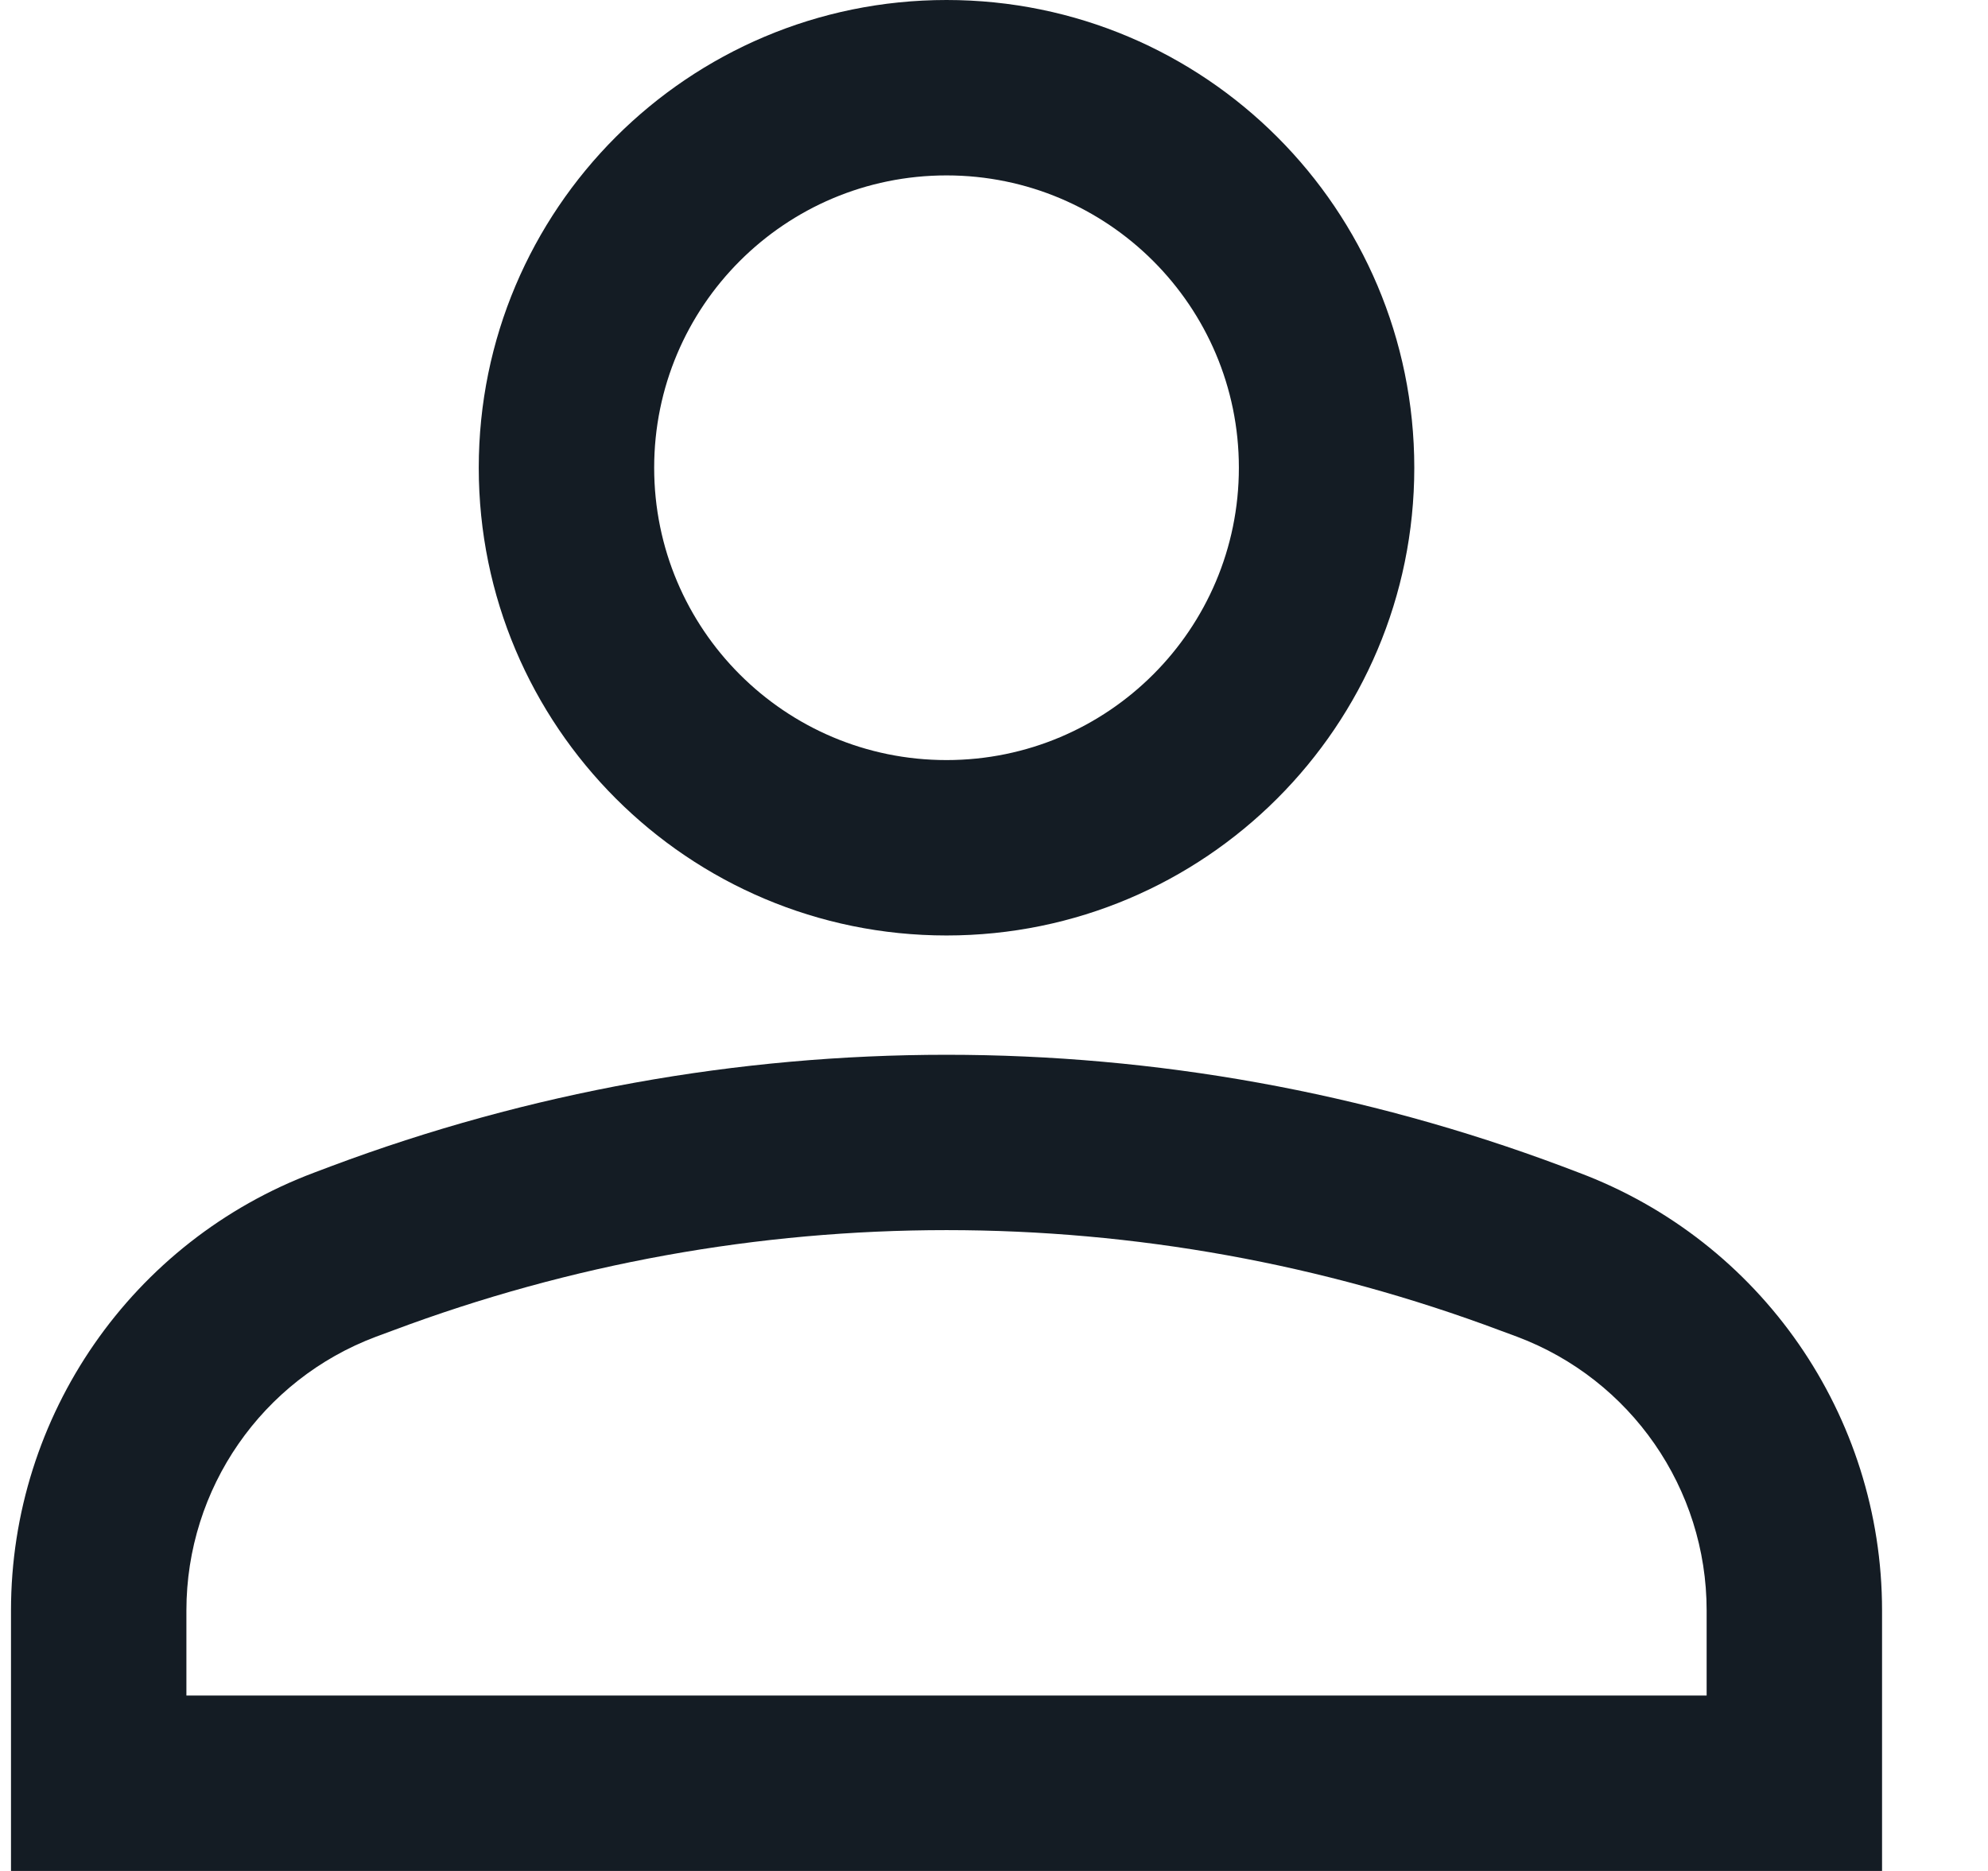
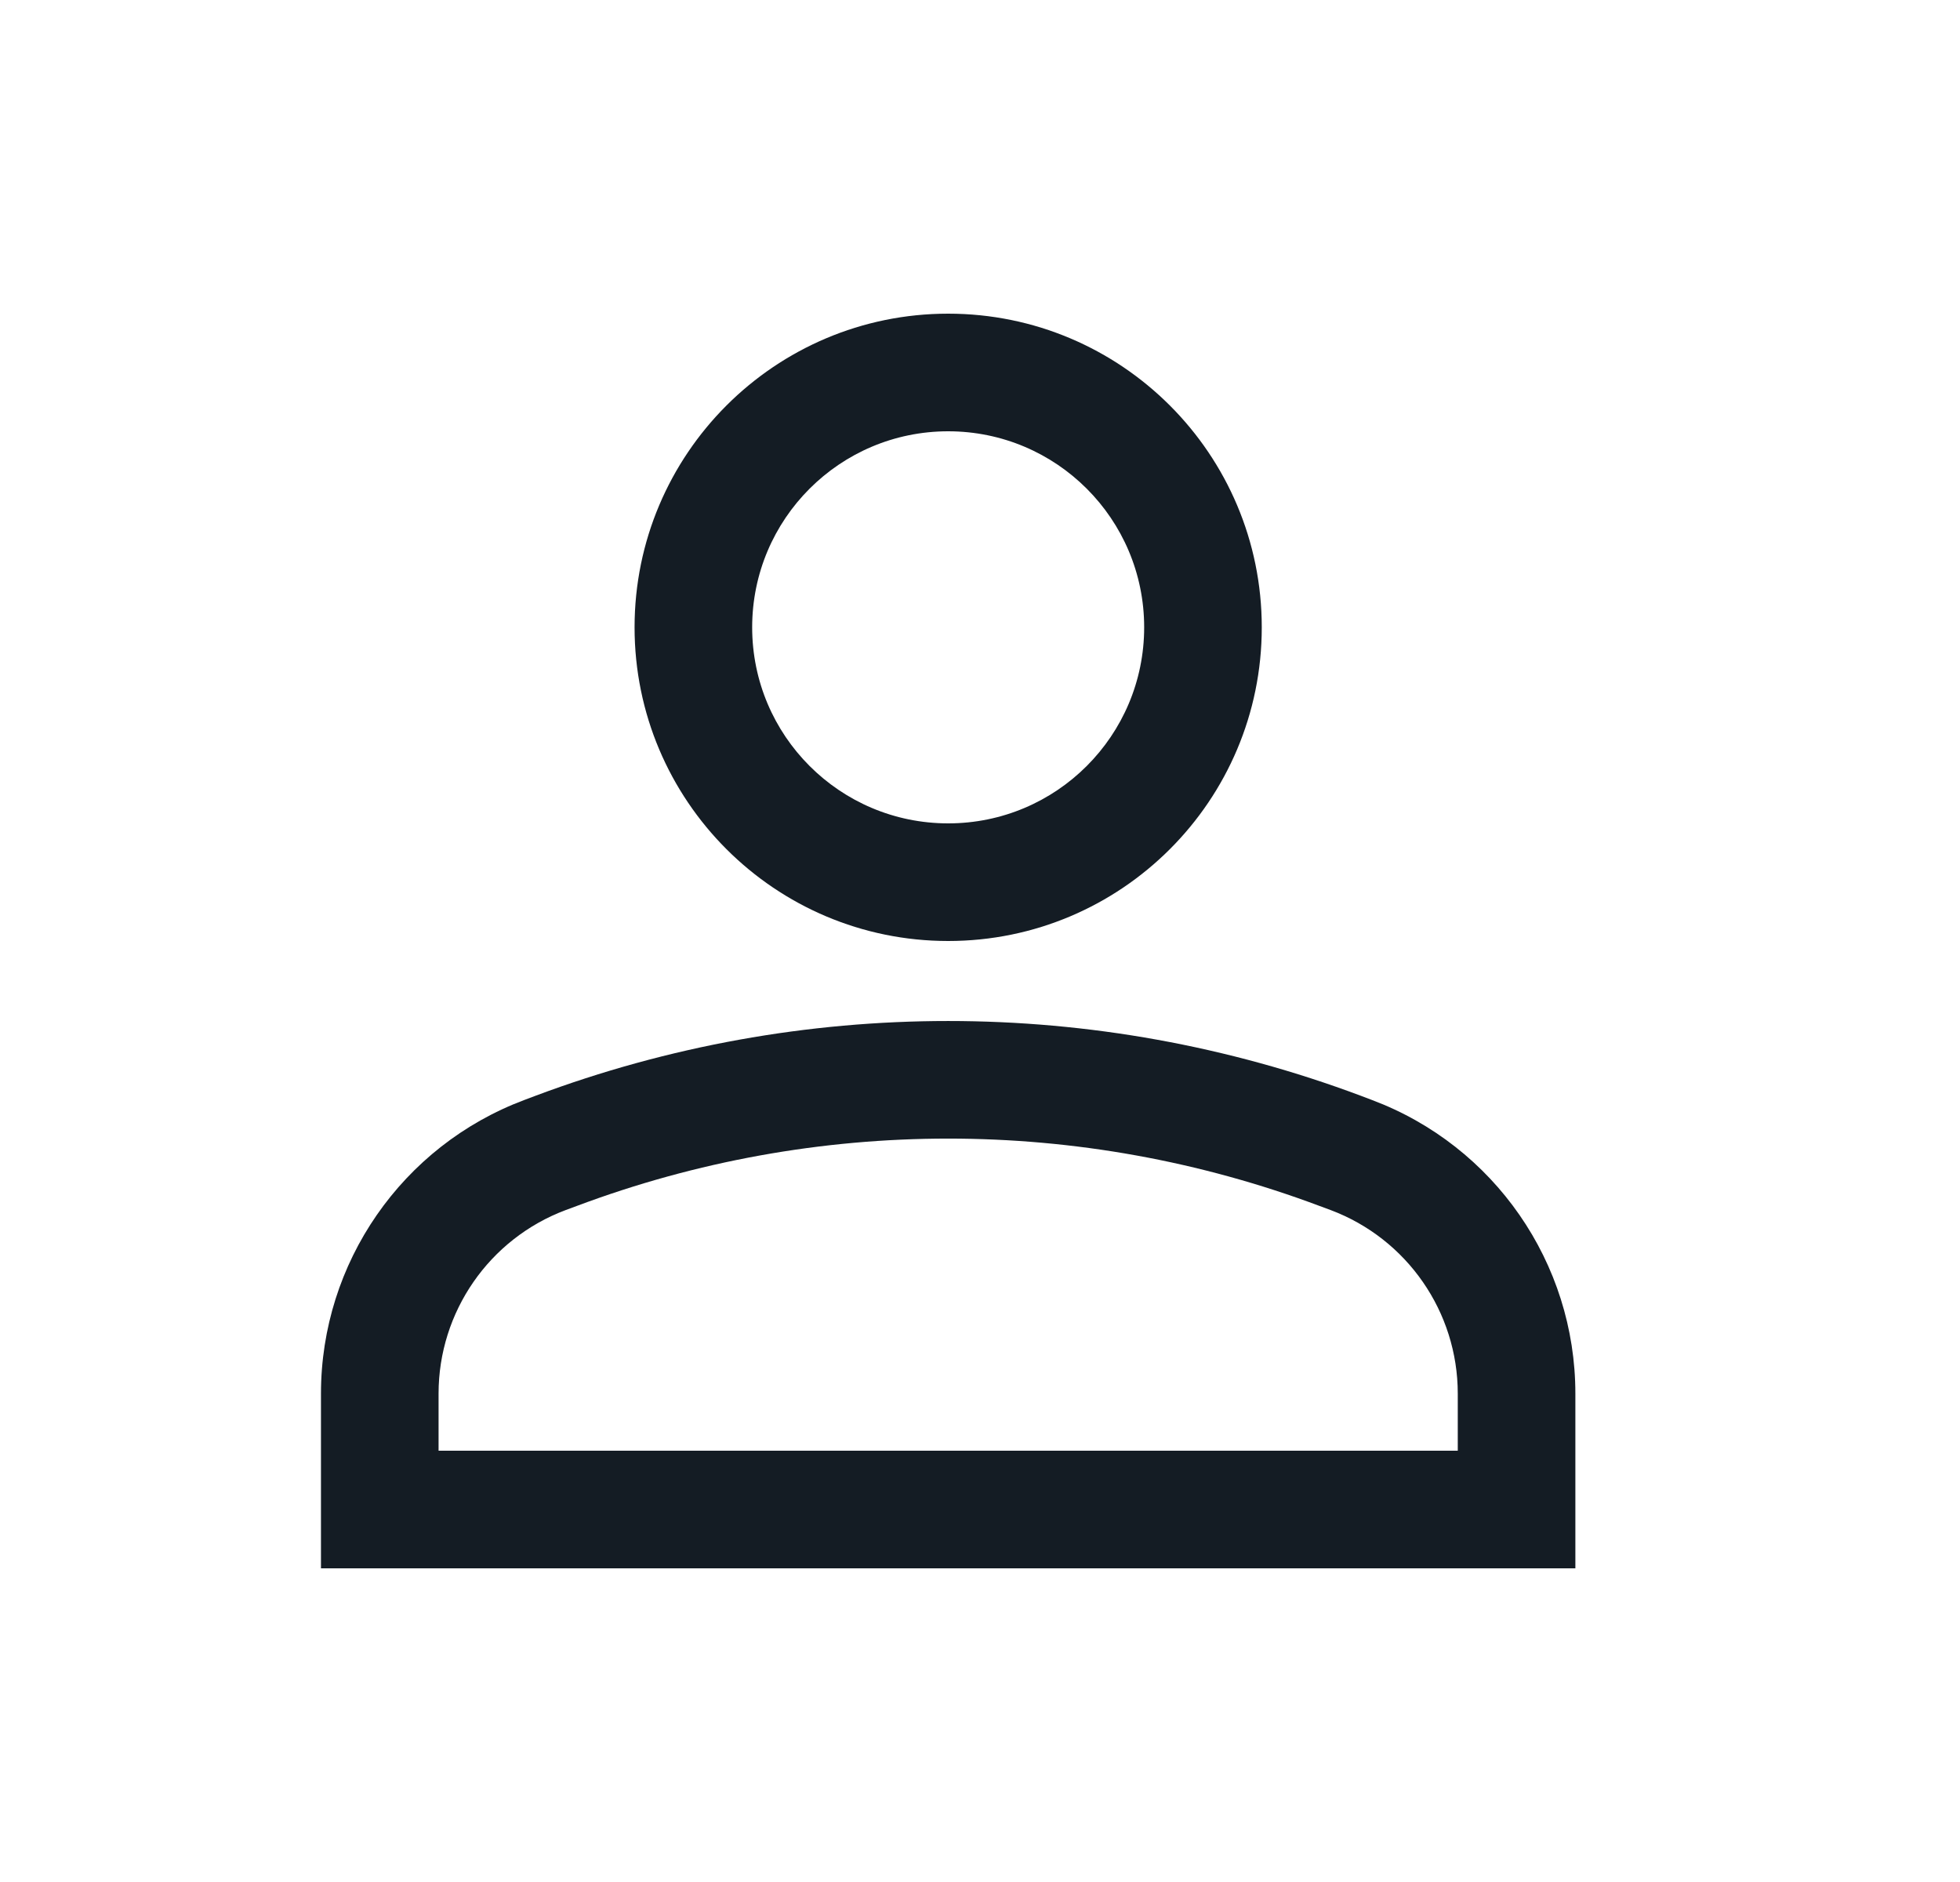
- <svg xmlns="http://www.w3.org/2000/svg" width="17" height="16" viewBox="0 0 17 16" fill="none">
-   <path fill-rule="evenodd" clip-rule="evenodd" d="M12.094 4C12.094 6.209 10.303 8 8.094 8C5.885 8 4.094 6.209 4.094 4C4.094 1.791 5.885 0 8.094 0C10.303 0 12.094 1.791 12.094 4ZM10.594 4C10.594 5.381 9.474 6.5 8.094 6.5C6.713 6.5 5.594 5.381 5.594 4C5.594 2.619 6.713 1.5 8.094 1.5C9.474 1.5 10.594 2.619 10.594 4Z" fill="#141C24" />
-   <path fill-rule="evenodd" clip-rule="evenodd" d="M0.094 13.772V16H16.094V13.772C16.094 12.105 15.059 10.612 13.498 10.027L13.361 9.975C9.965 8.702 6.223 8.702 2.827 9.975L2.689 10.027C1.128 10.612 0.094 12.105 0.094 13.772ZM3.354 11.38C6.41 10.233 9.778 10.233 12.834 11.38L12.972 11.431C13.947 11.797 14.594 12.73 14.594 13.772V14.5H1.594V13.772C1.594 12.73 2.24 11.797 3.216 11.431L3.354 11.38Z" fill="#141C24" />
+ <svg xmlns="http://www.w3.org/2000/svg" width="25" height="24" viewBox="0 0 25 24" fill="none">
+   <path fill-rule="evenodd" clip-rule="evenodd" d="M16.094 8C16.094 10.209 14.303 12 12.094 12C9.885 12 8.094 10.209 8.094 8C8.094 5.791 9.885 4 12.094 4C14.303 4 16.094 5.791 16.094 8ZM14.594 8C14.594 9.381 13.475 10.5 12.094 10.5C10.713 10.5 9.594 9.381 9.594 8C9.594 6.619 10.713 5.5 12.094 5.5C13.475 5.5 14.594 6.619 14.594 8Z" fill="#141C24" />
+   <path fill-rule="evenodd" clip-rule="evenodd" d="M4.094 17.772V20H20.094V17.772C20.094 16.105 19.059 14.612 17.498 14.027L17.361 13.975C13.965 12.702 10.223 12.702 6.827 13.975L6.689 14.027C5.128 14.612 4.094 16.105 4.094 17.772ZM7.354 15.38C10.41 14.233 13.778 14.233 16.834 15.38L16.972 15.431C17.947 15.797 18.594 16.73 18.594 17.772V18.5H5.594V17.772C5.594 16.73 6.24 15.797 7.216 15.431L7.354 15.38Z" fill="#141C24" />
</svg>
